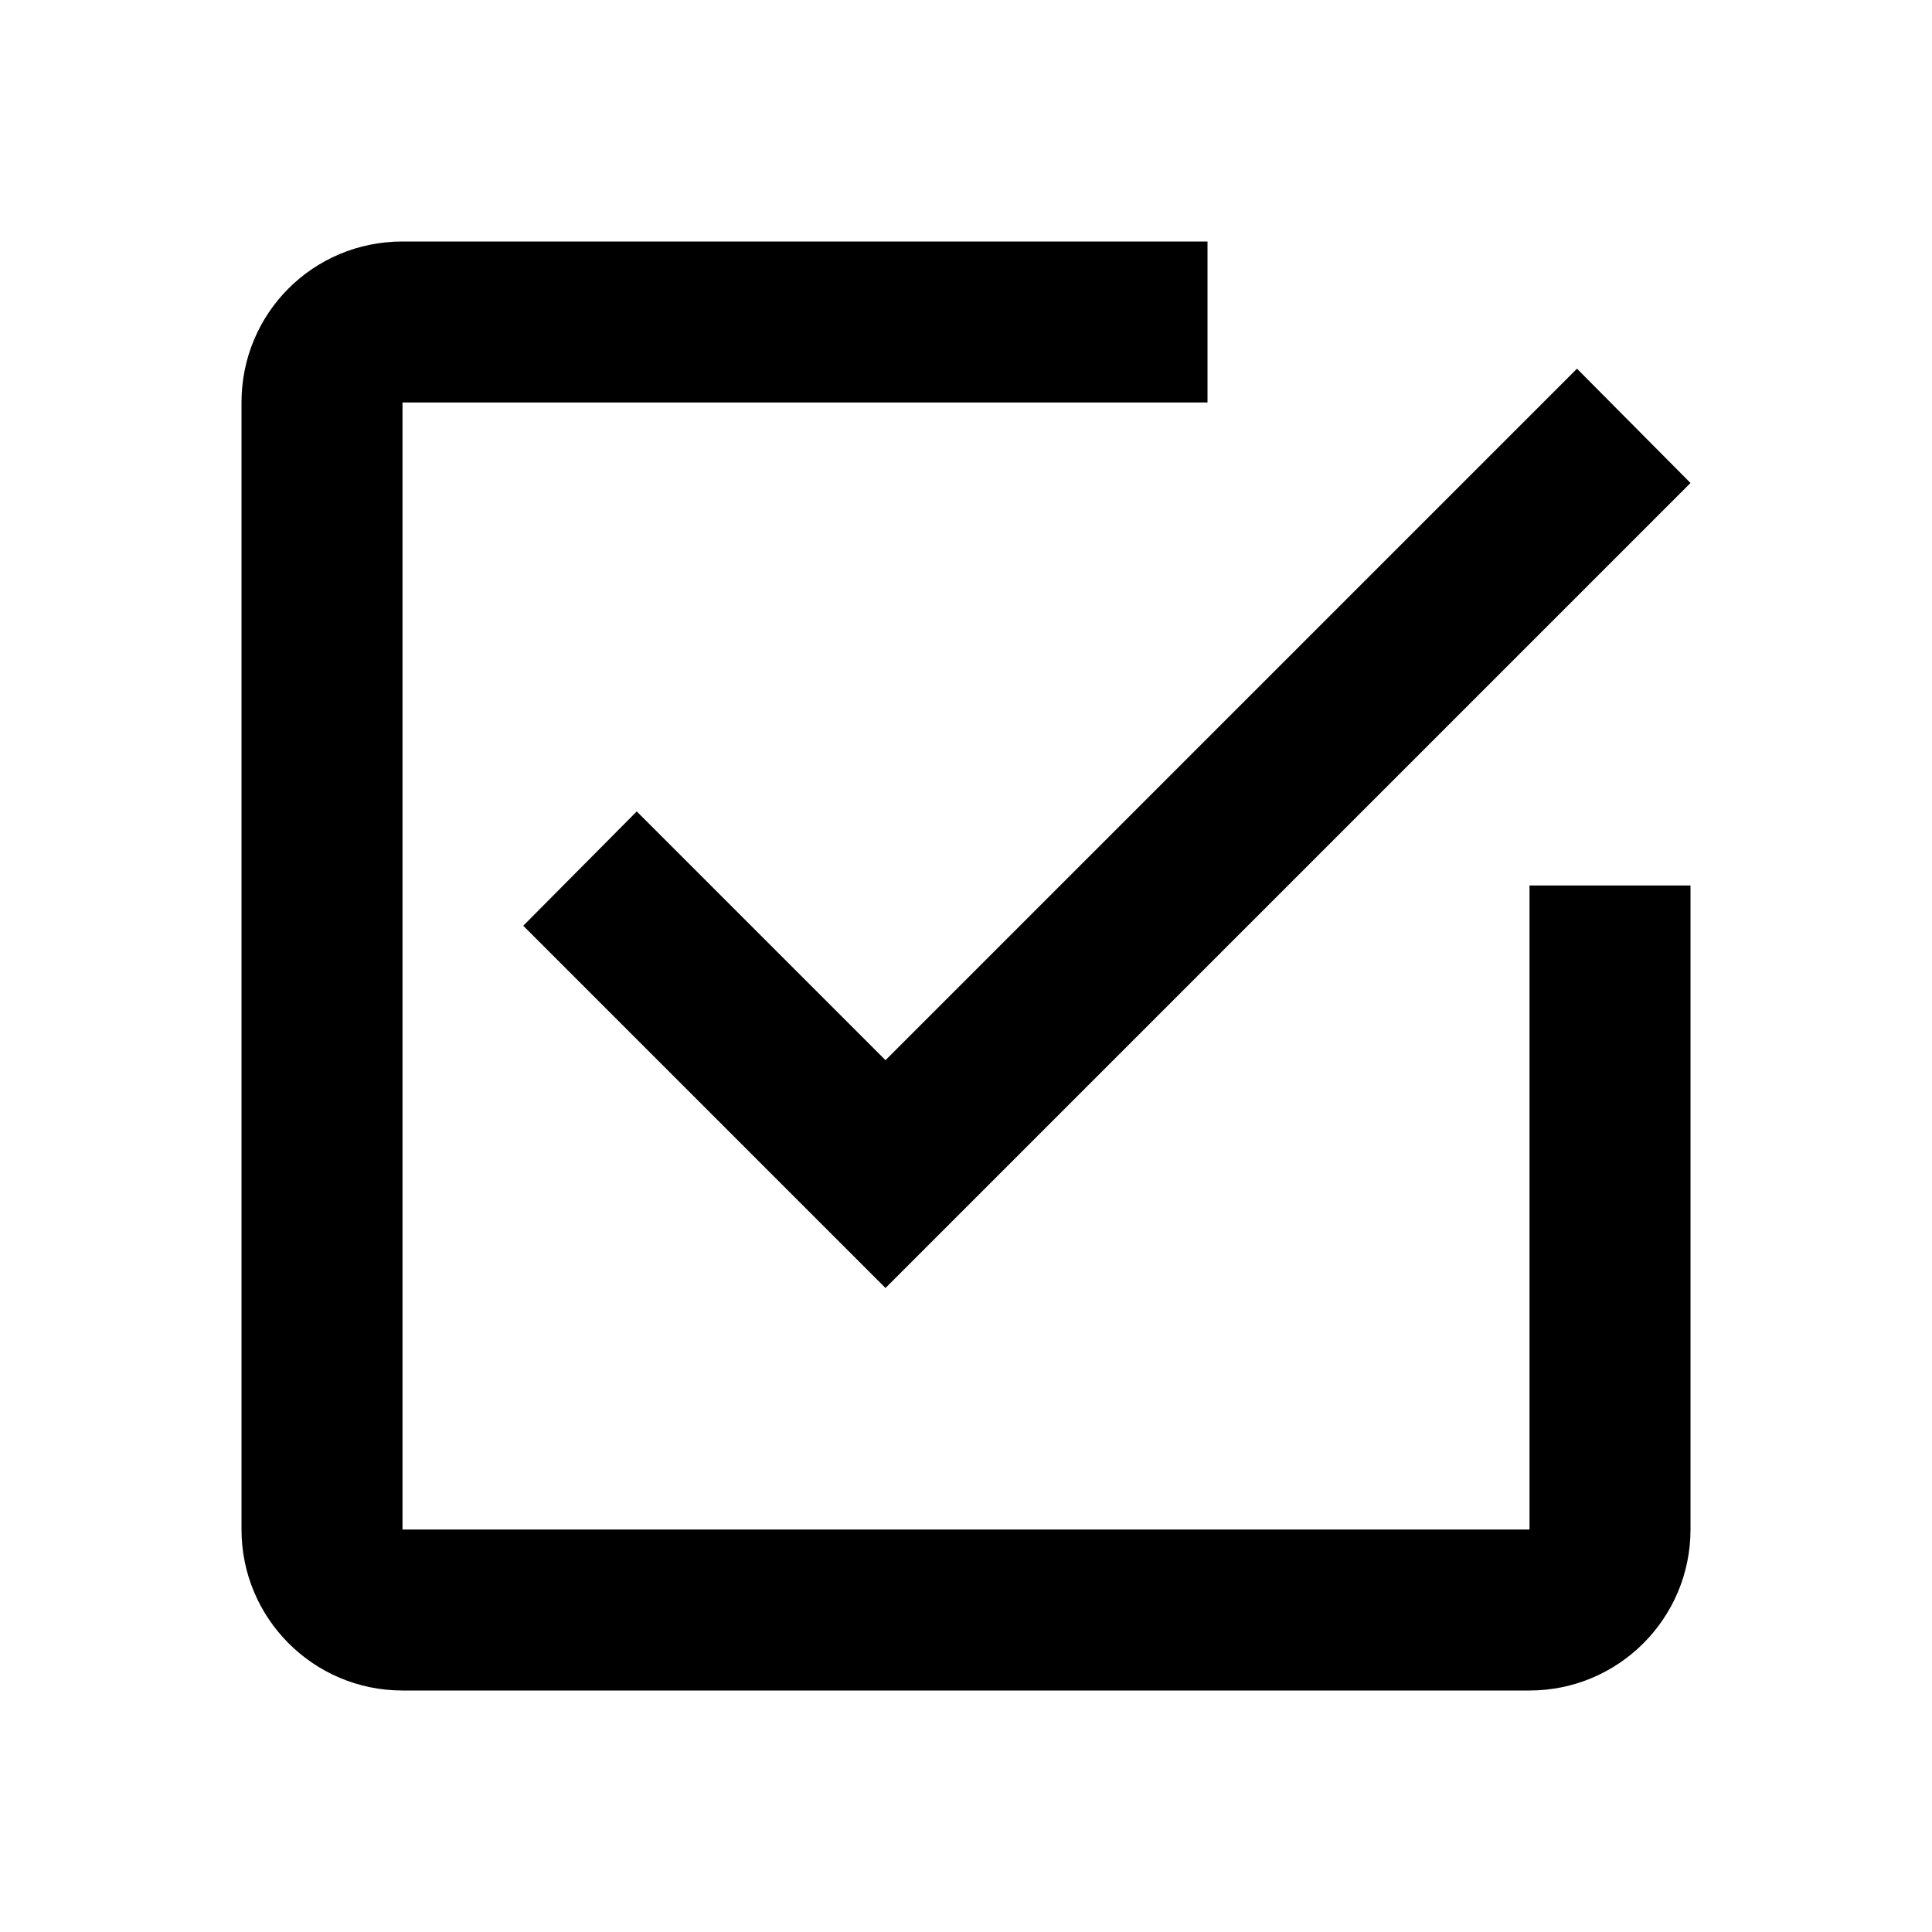
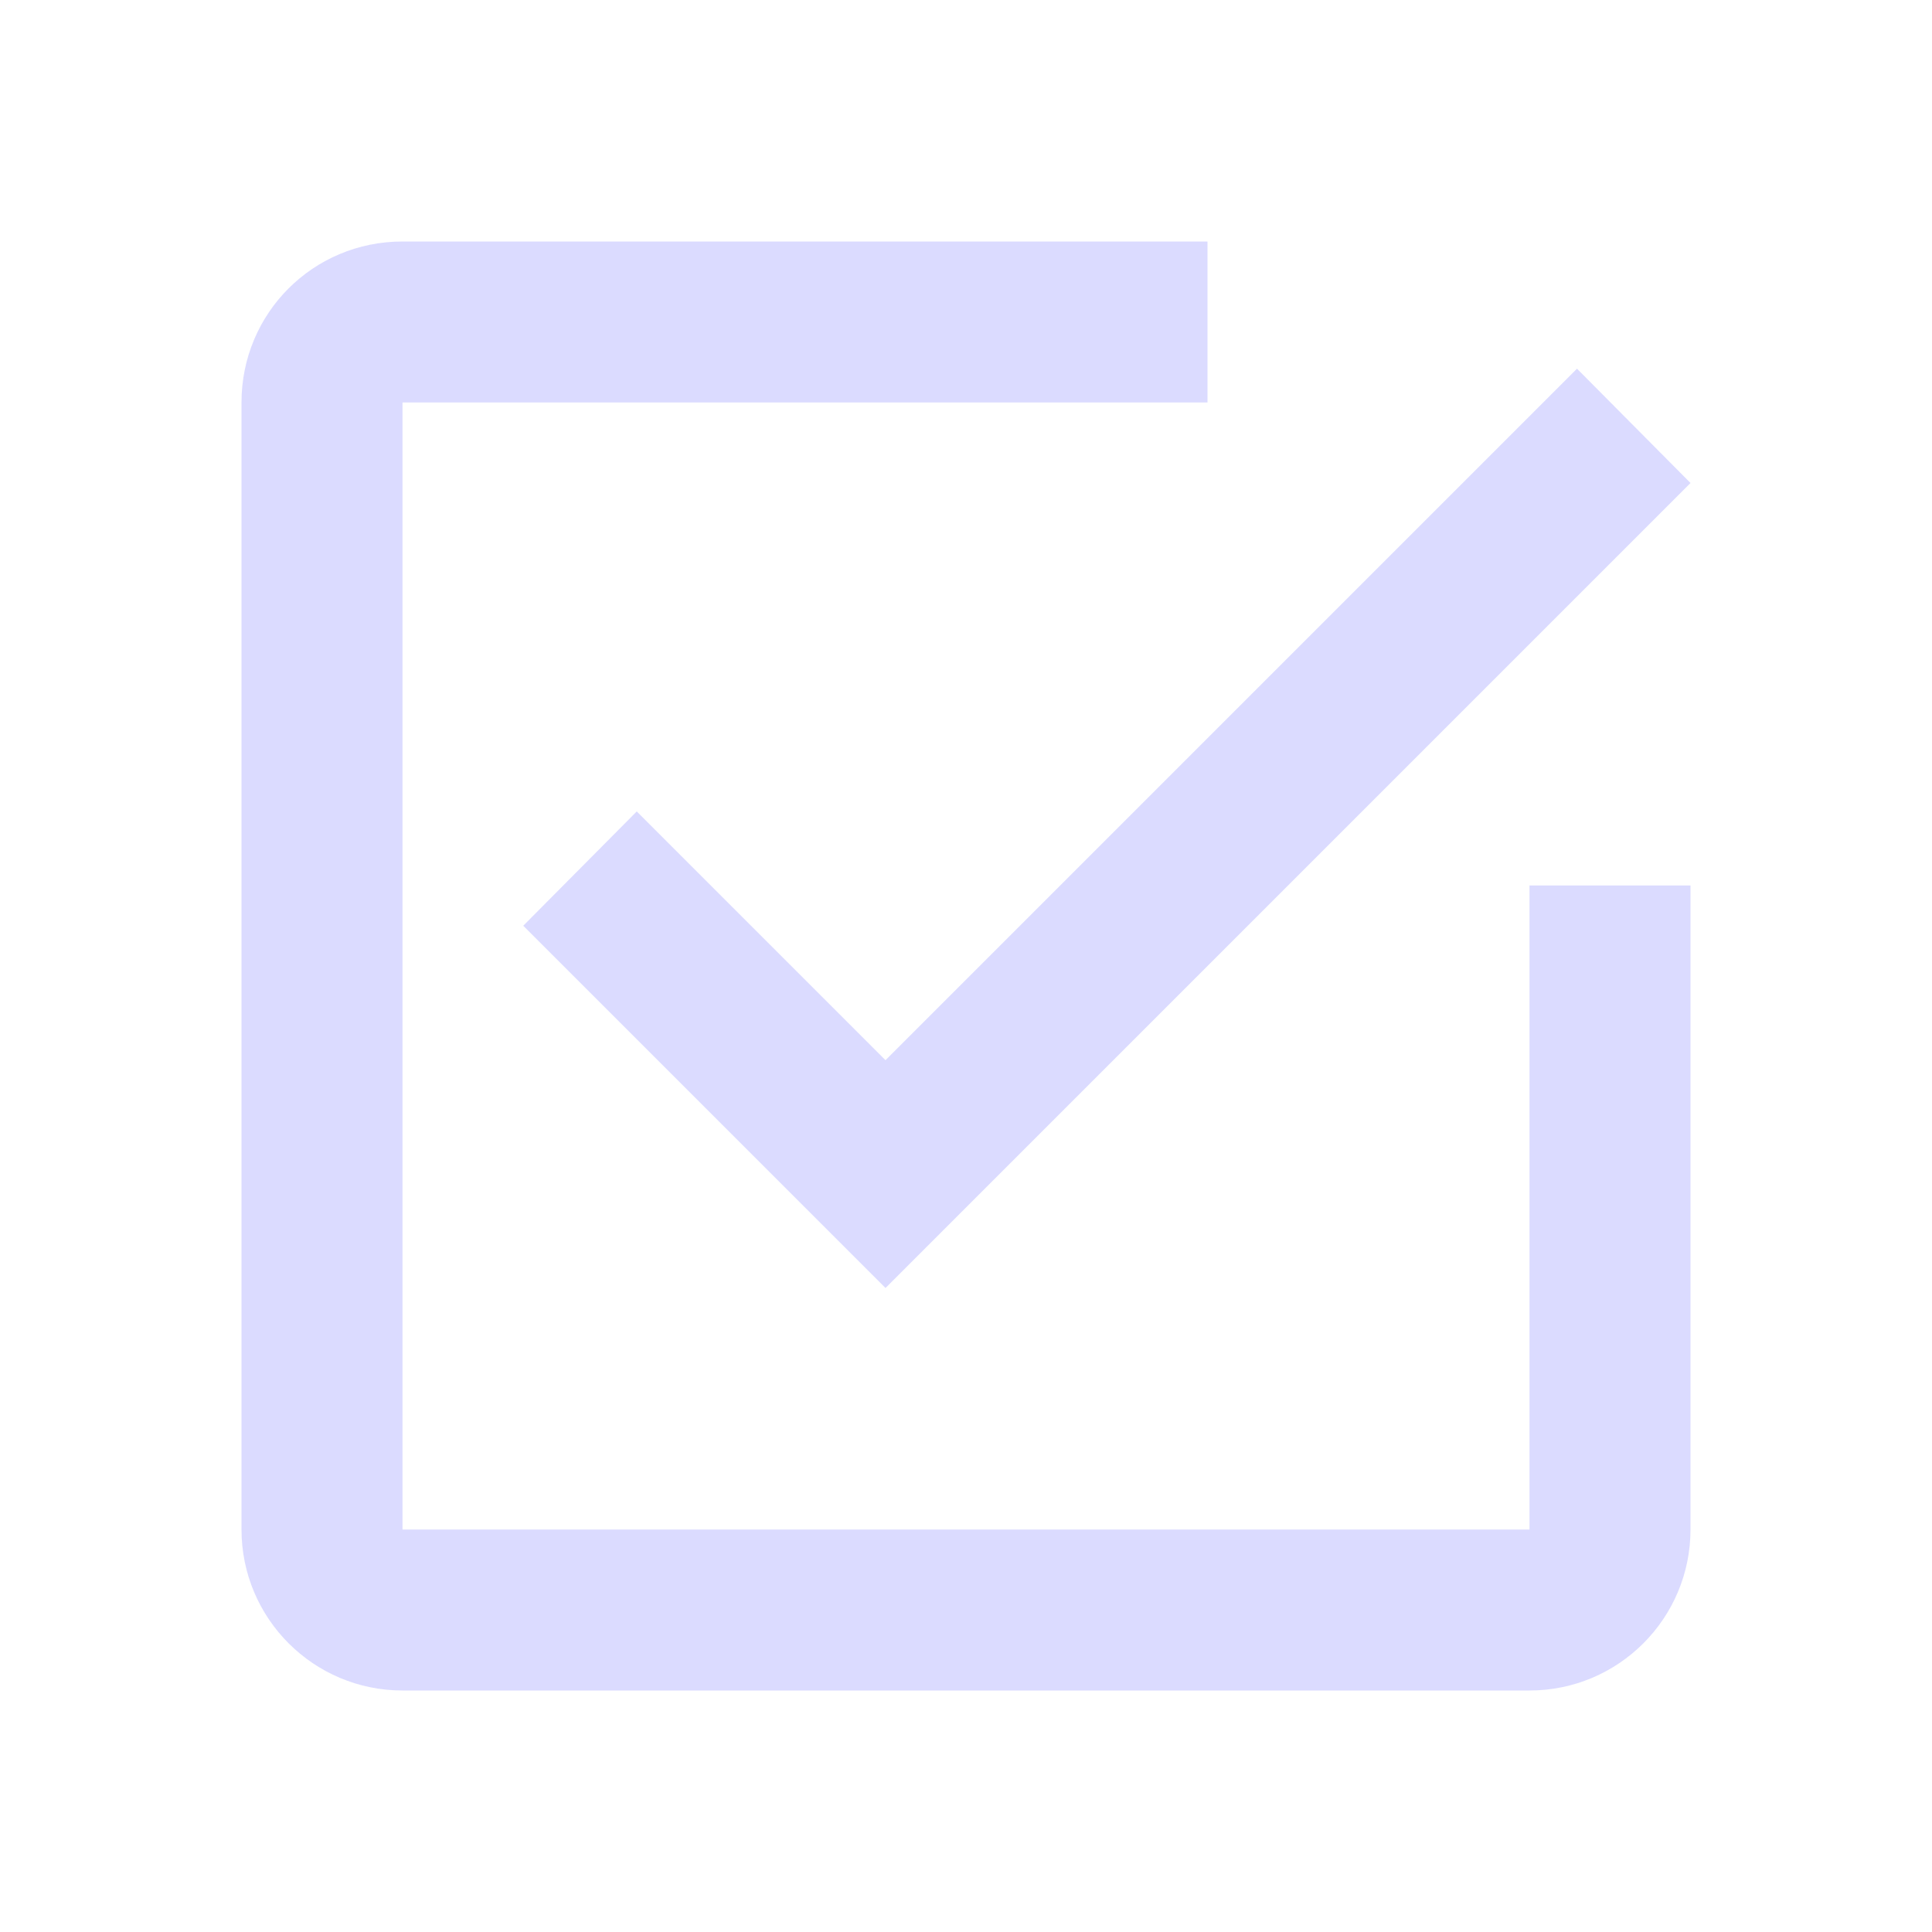
<svg xmlns="http://www.w3.org/2000/svg" version="1.1" width="24" height="24" viewBox="0 0 24 24">
-   <path d="M19,19H5V5H15V3H5C3.89,3 3,3.89 3,5V19A2,2 0 0,0 5,21H19A2,2 0 0,0 21,19V11H19M7.91,10.08L6.5,11.5L11,16L21,6L19.59,4.58L11,13.17L7.91,10.08Z" />
+   <path fill="rgb(219, 219, 255)" d="M19,19H5V5H15V3H5C3.89,3 3,3.89 3,5V19A2,2 0 0,0 5,21H19A2,2 0 0,0 21,19V11H19M7.91,10.08L6.5,11.5L11,16L21,6L19.59,4.58L11,13.17L7.91,10.08Z" />
</svg>
